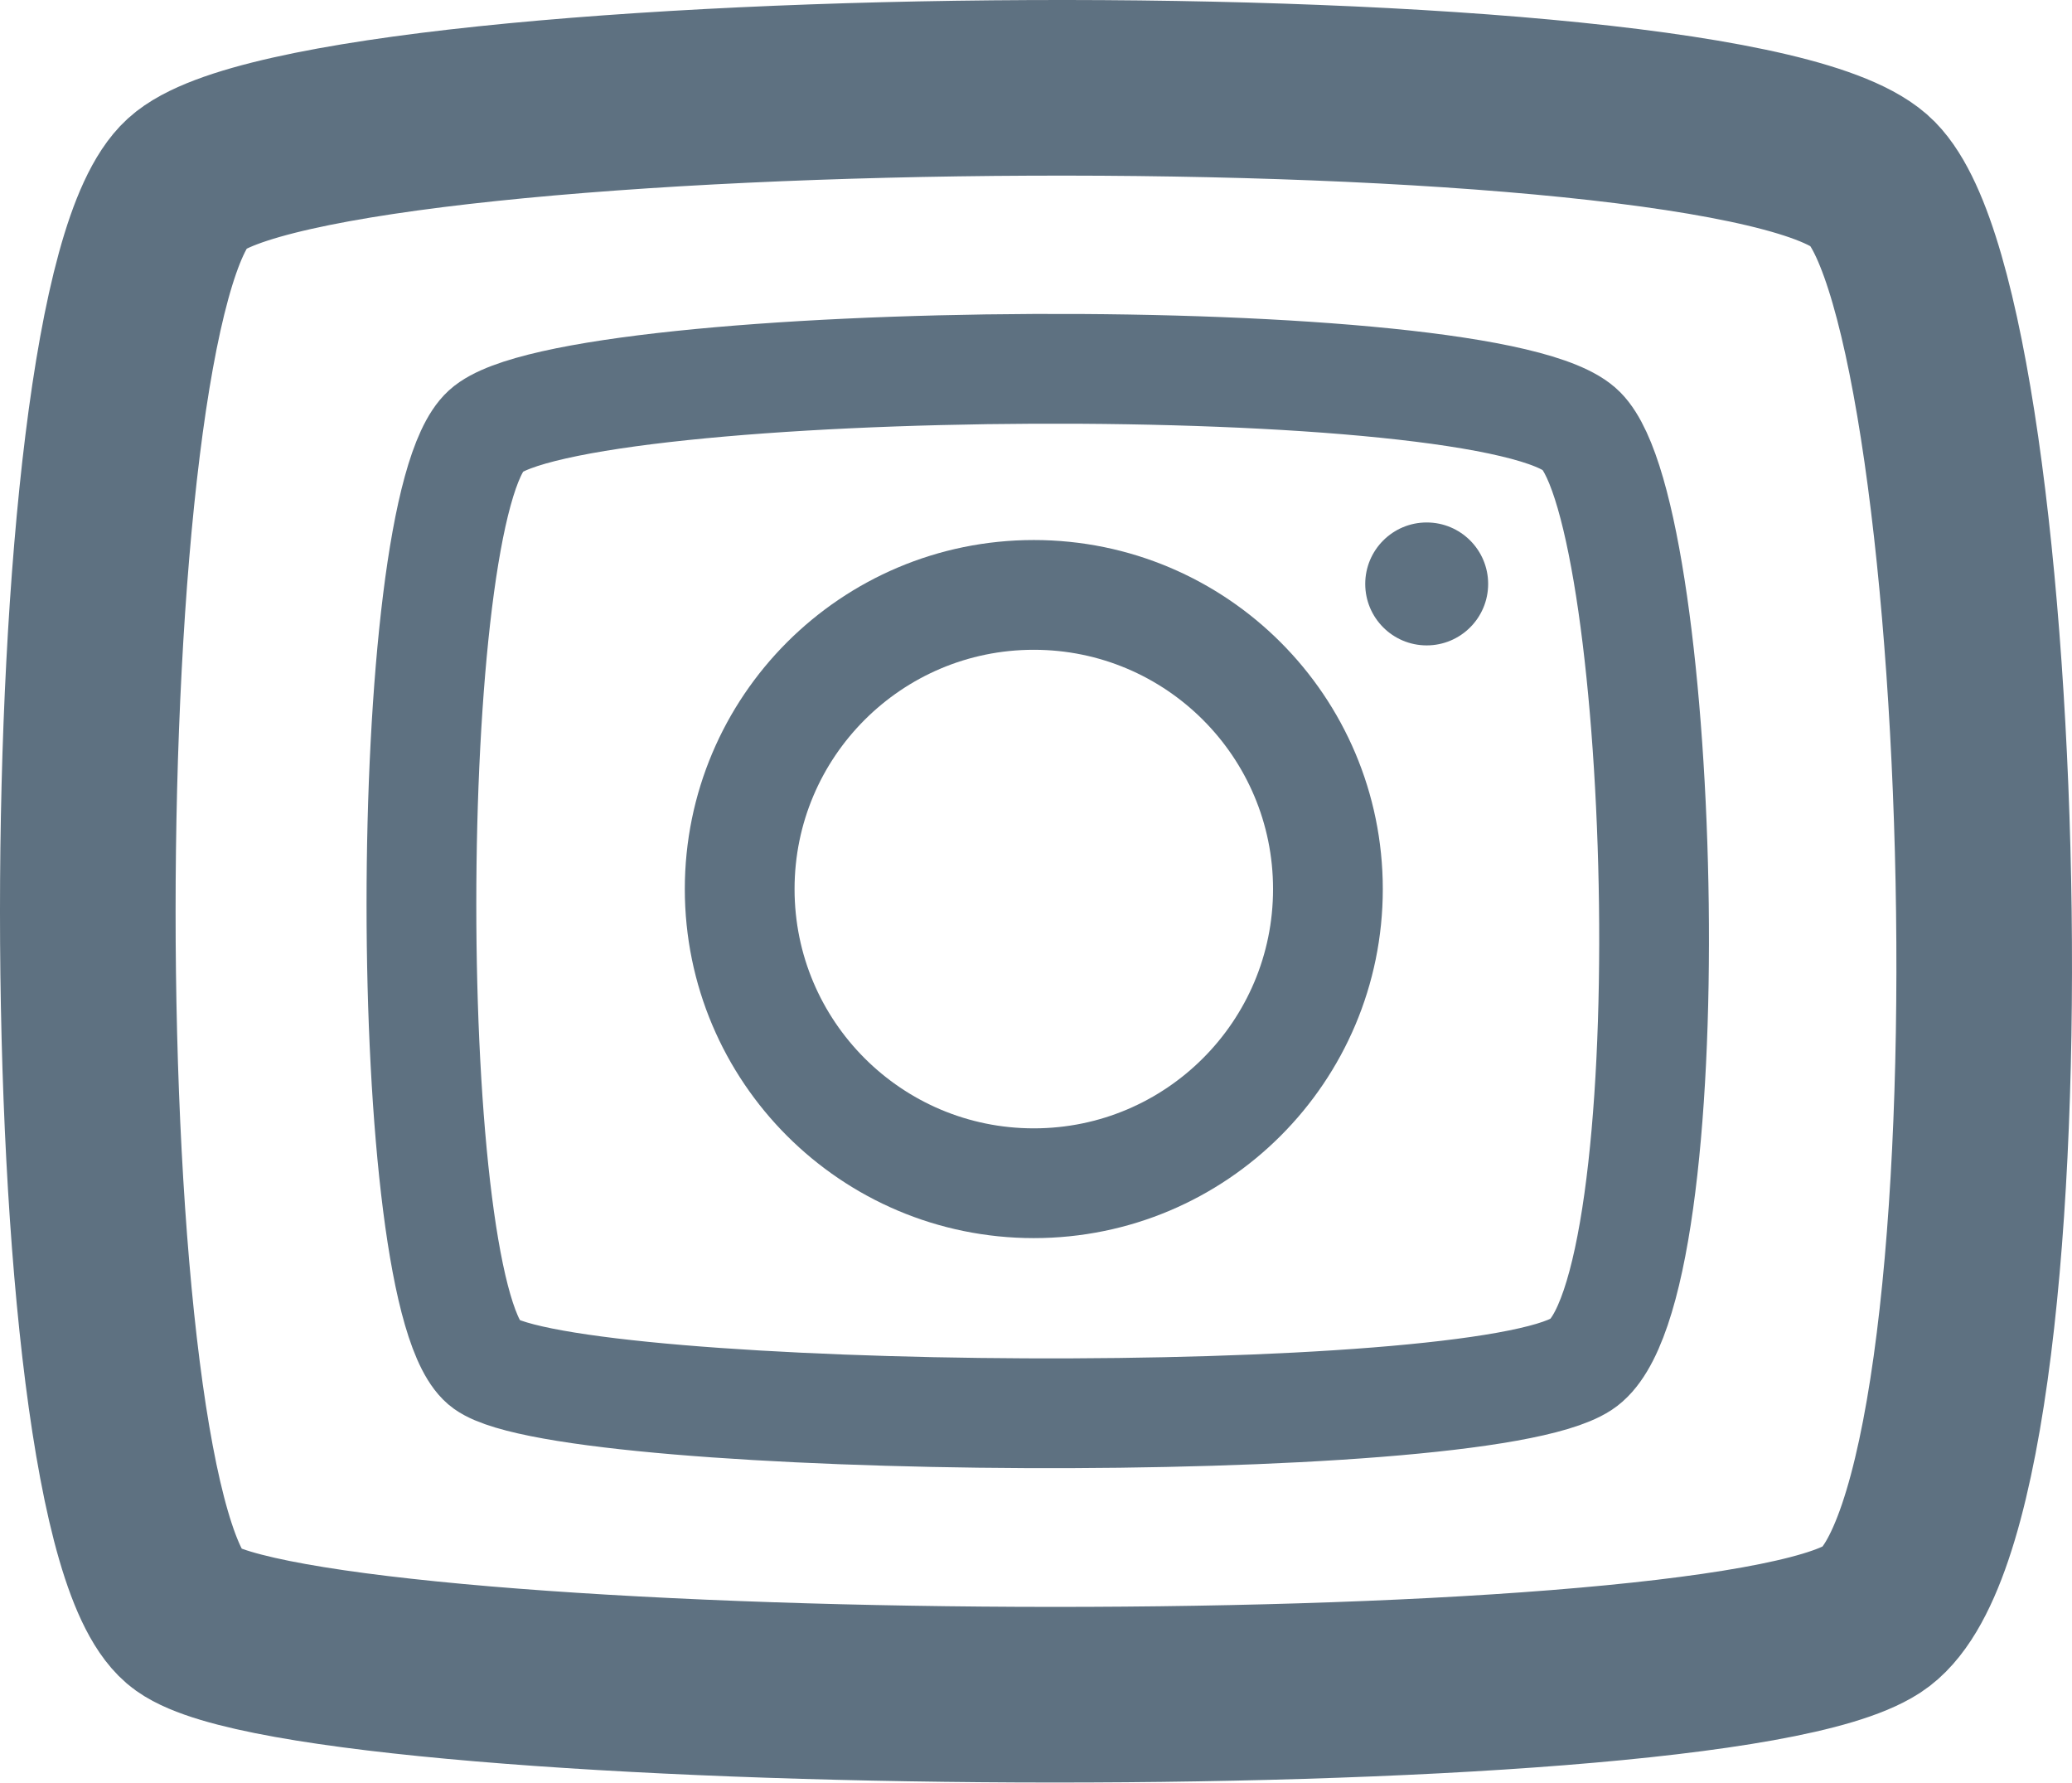
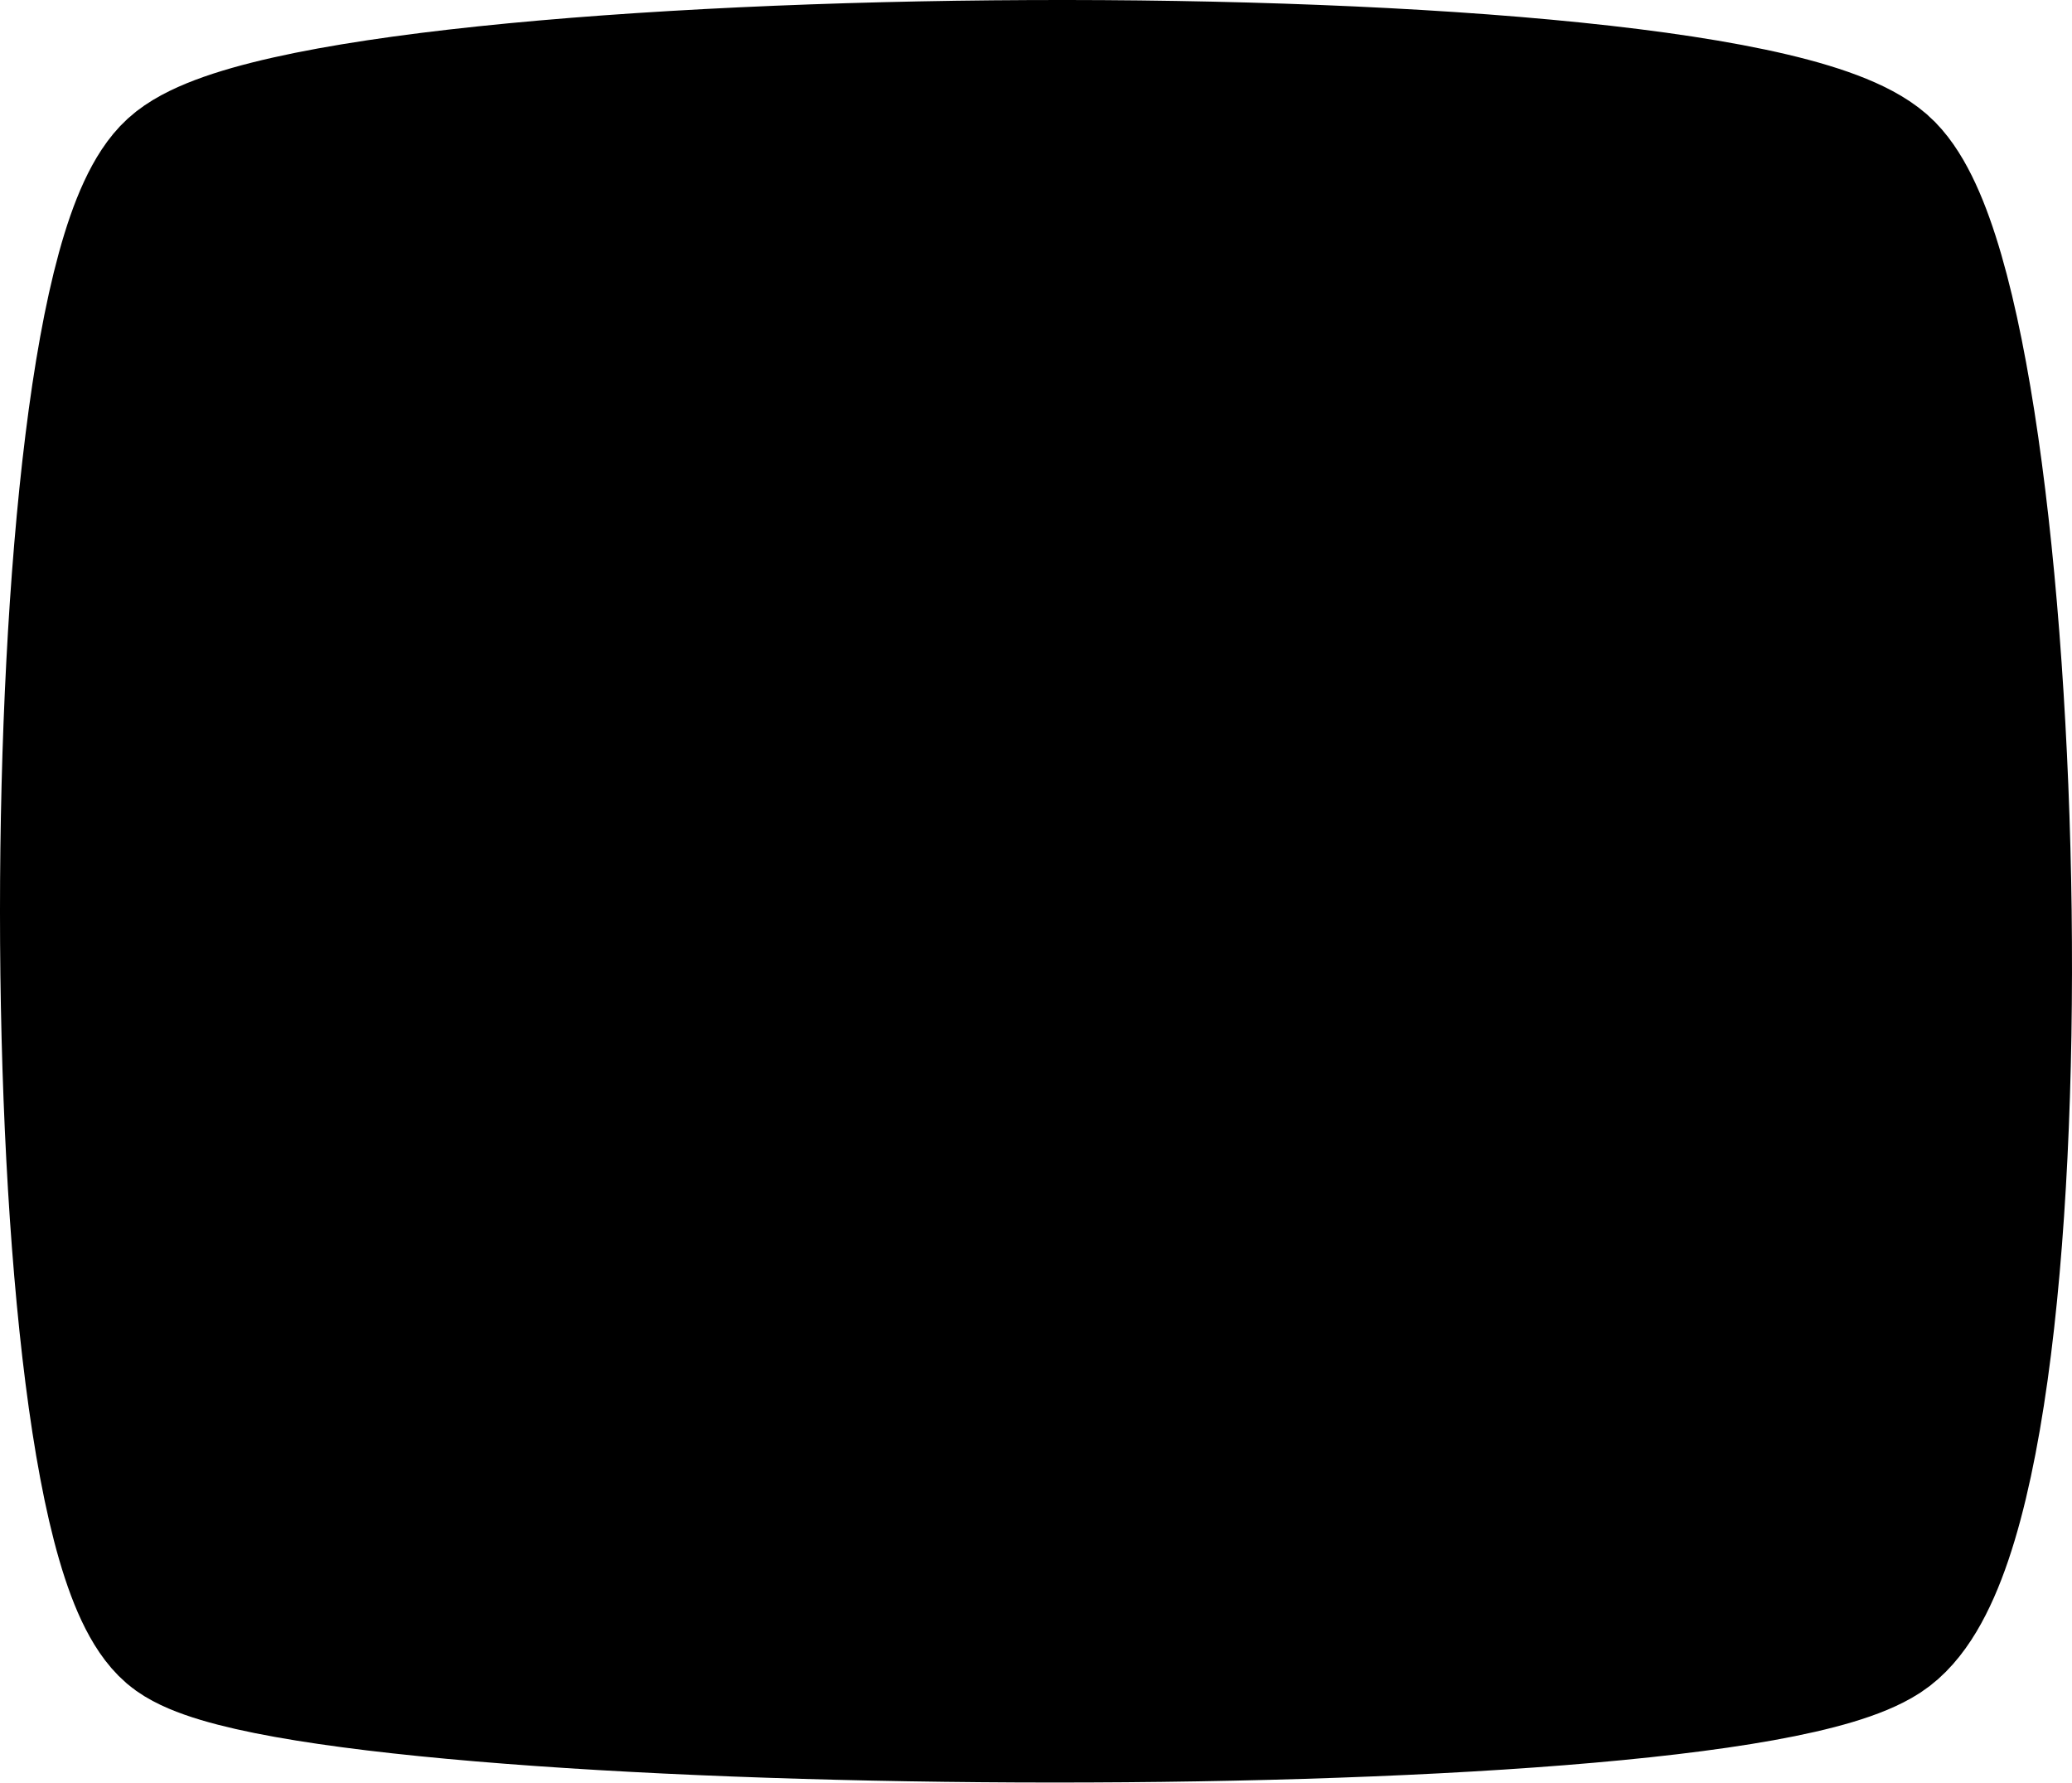
- <svg xmlns="http://www.w3.org/2000/svg" viewBox="0 0 472 406" fill="none">
-   <path d="M42.584 368.79C12.472 347.398 12.472 69.294 42.584 41.79C72.696 14.285 396.403 11.229 426.515 41.79C456.627 72.35 464.155 344.342 426.515 368.79C388.875 393.239 72.696 390.183 42.584 368.79Z" stroke="#5E7181" stroke-width="40" stroke-linecap="round" />
-   <path d="M110.68 310.714C91.107 296.809 91.107 116.041 110.68 98.163C130.253 80.285 340.662 78.299 360.235 98.163C379.808 118.028 384.701 294.822 360.235 310.714C335.768 326.605 130.253 324.619 110.68 310.714Z" stroke="#5E7181" stroke-width="25" stroke-linecap="round" />
-   <circle cx="235.5" cy="202.5" r="67" stroke="#5E7181" stroke-width="25" />
-   <circle cx="325" cy="133" r="14" fill="#5E7181" />
+ <svg xmlns="http://www.w3.org/2000/svg" viewBox="0 0 472 406">
+   <path d="M42.584 368.79C12.472 347.398 12.472 69.294 42.584 41.79C72.696 14.285 396.403 11.229 426.515 41.79C456.627 72.35 464.155 344.342 426.515 368.79C388.875 393.239 72.696 390.183 42.584 368.79Z" stroke="currentColor" stroke-width="40" stroke-linecap="round" />
+   <path d="M110.68 310.714C91.107 296.809 91.107 116.041 110.68 98.163C130.253 80.285 340.662 78.299 360.235 98.163C379.808 118.028 384.701 294.822 360.235 310.714C335.768 326.605 130.253 324.619 110.68 310.714Z" stroke="currentColor" stroke-width="25" stroke-linecap="round" />
+   <circle cx="235.5" cy="202.5" r="67" stroke="currentColor" stroke-width="25" />
+   <circle cx="325" cy="133" r="14" />
</svg>
